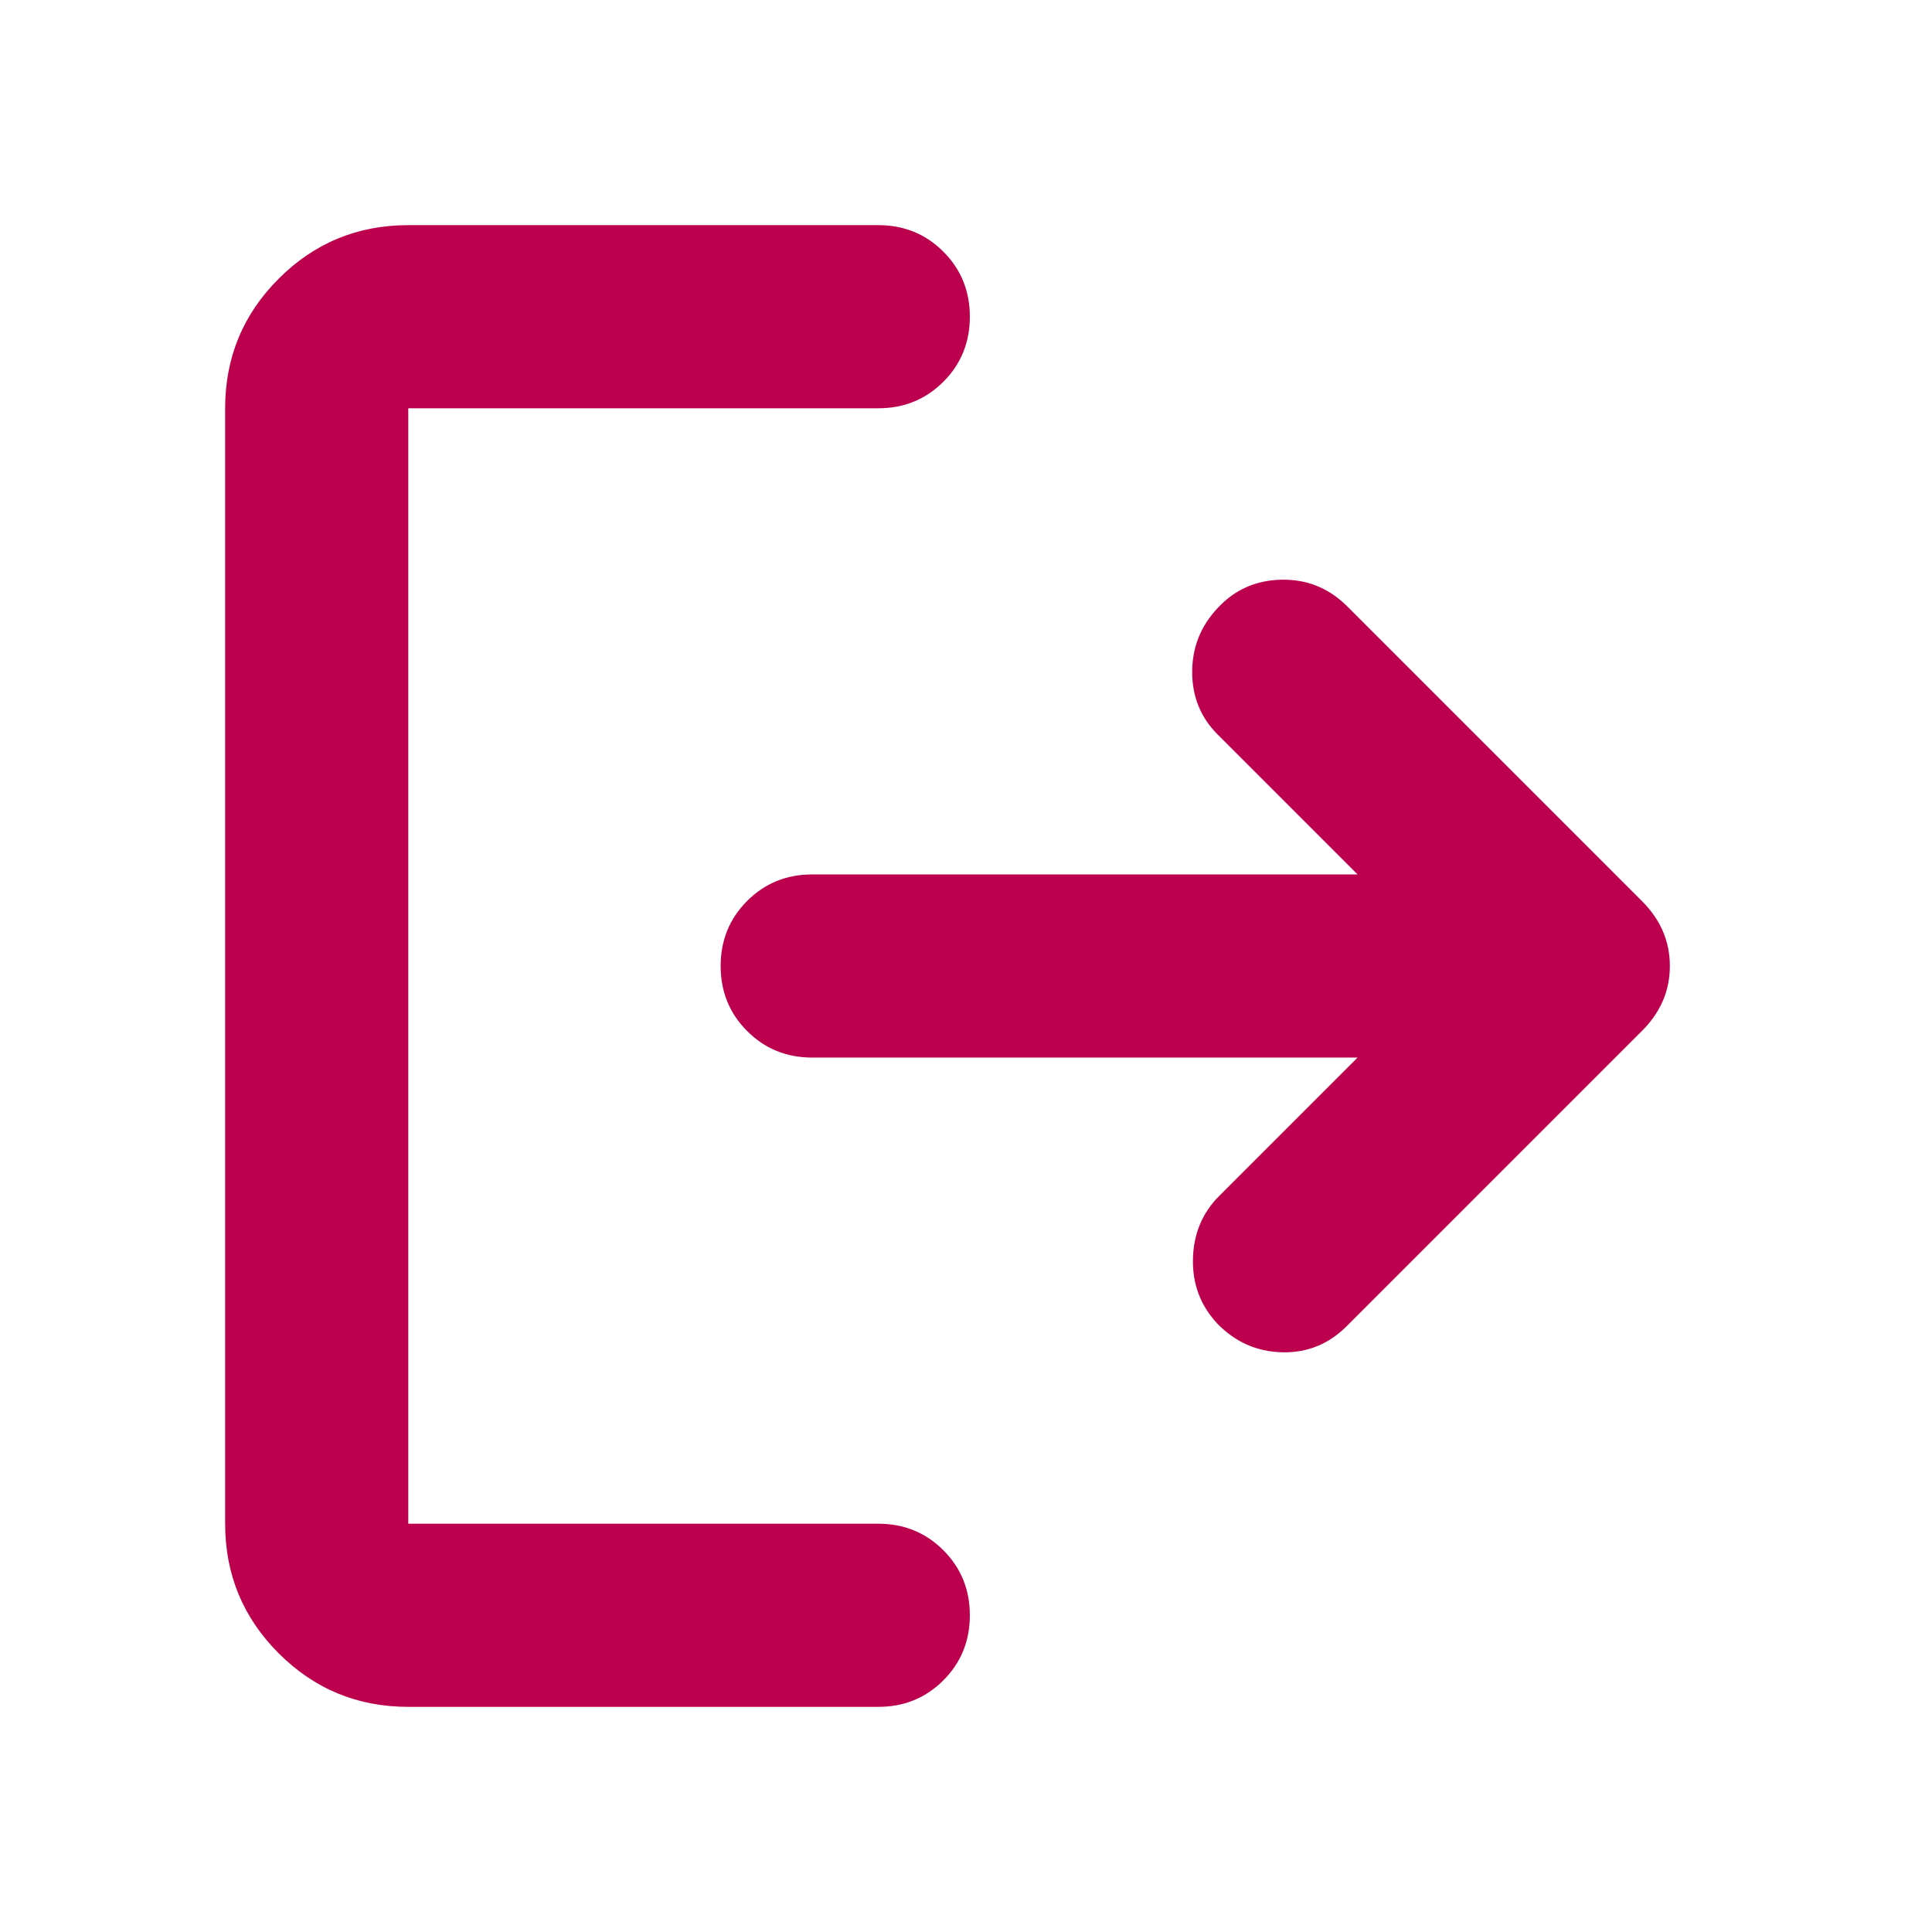
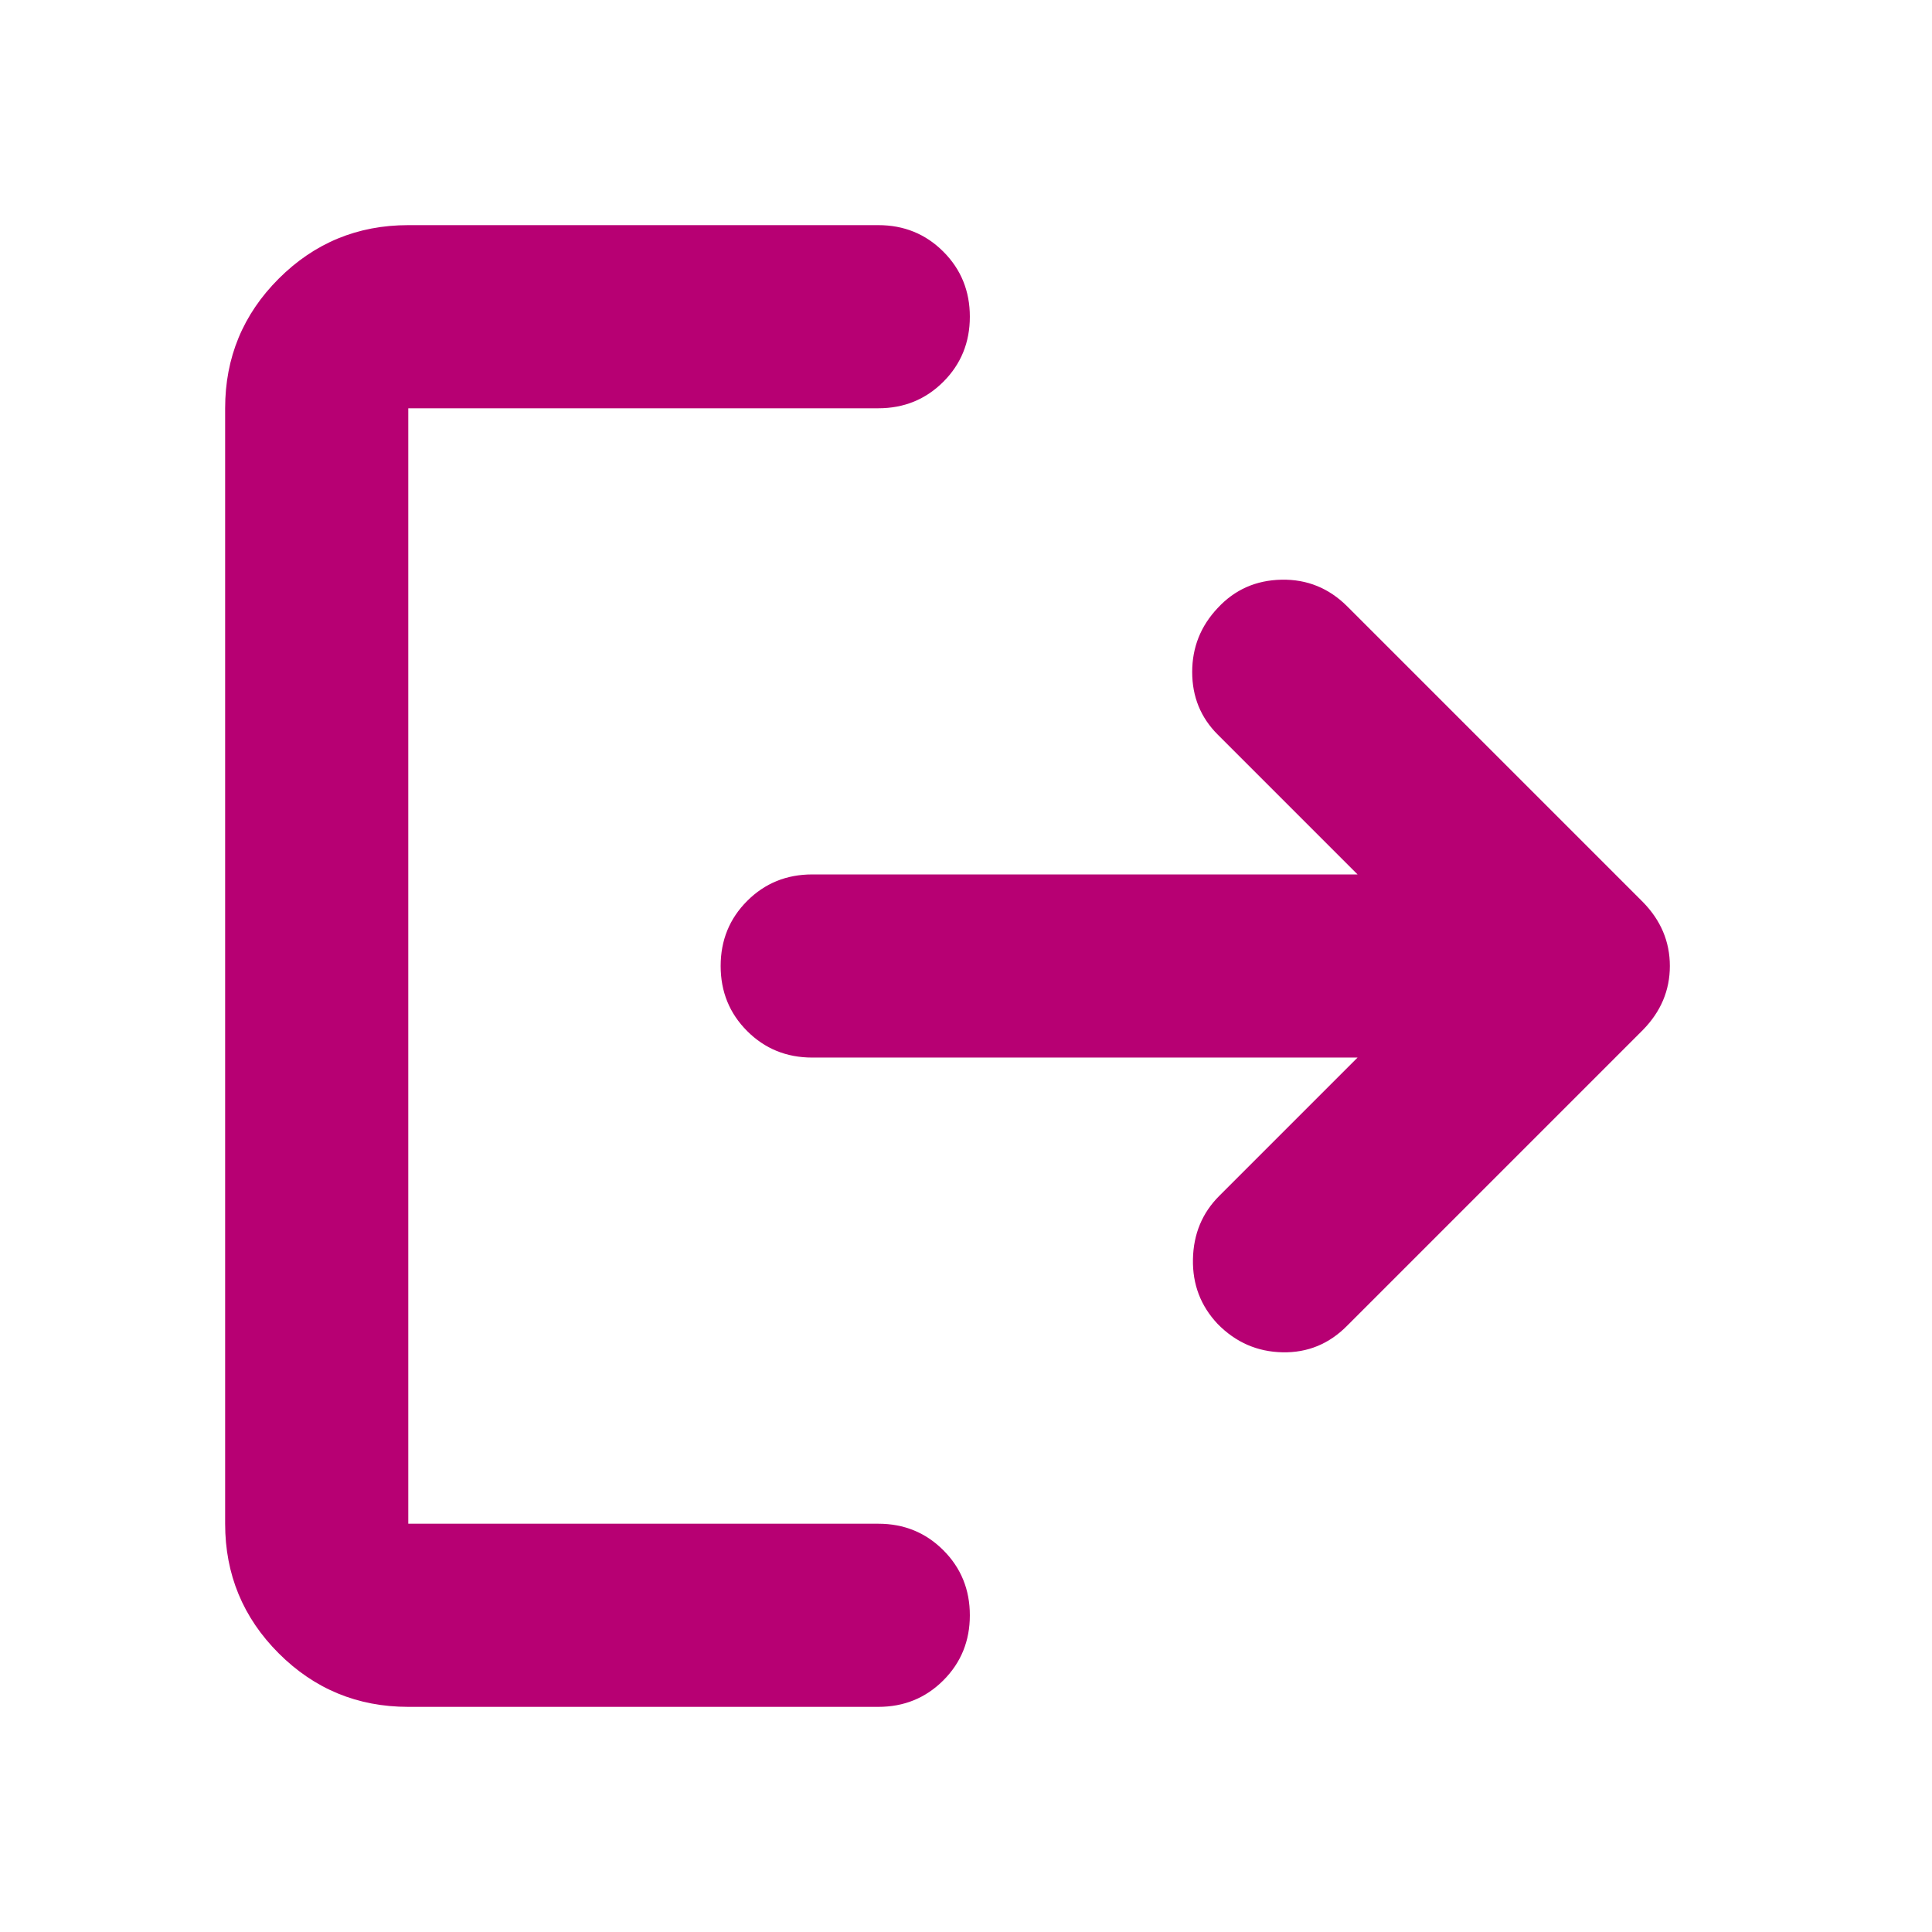
- <svg xmlns="http://www.w3.org/2000/svg" height="500px" viewBox="0 -960 960 960" width="500px" fill="#bc004e">
+ <svg xmlns="http://www.w3.org/2000/svg" height="500px" viewBox="0 -960 960 960" width="500px" fill="#b70073">
  <path d="M202.87-111.87q-37.78 0-64.39-26.61t-26.61-64.39v-554.26q0-37.78 26.61-64.39t64.39-26.61h233.54q19.16 0 32.33 13.17 13.17 13.18 13.17 32.33t-13.17 32.33q-13.17 13.17-32.33 13.17H202.87v554.26h233.54q19.16 0 32.33 13.17 13.17 13.18 13.17 32.33t-13.17 32.33q-13.17 13.17-32.33 13.17H202.87ZM674.56-434.5H403.59q-19.16 0-32.33-13.17-13.17-13.18-13.17-32.33t13.17-32.33q13.17-13.17 32.33-13.17h270.97L605.07-595q-12.68-12.67-12.68-31.07 0-18.39 12.68-31.82 12.67-13.68 31.7-14.06 19.03-.38 32.71 13.3L816.3-511.83q13.44 13.68 13.44 31.83t-13.44 31.83L669.48-301.35q-13.44 13.68-32.21 13.3-18.77-.38-32.2-14.06-12.68-13.43-12.3-32.21.38-18.77 13.06-31.44l68.73-68.74Z" />
</svg>
